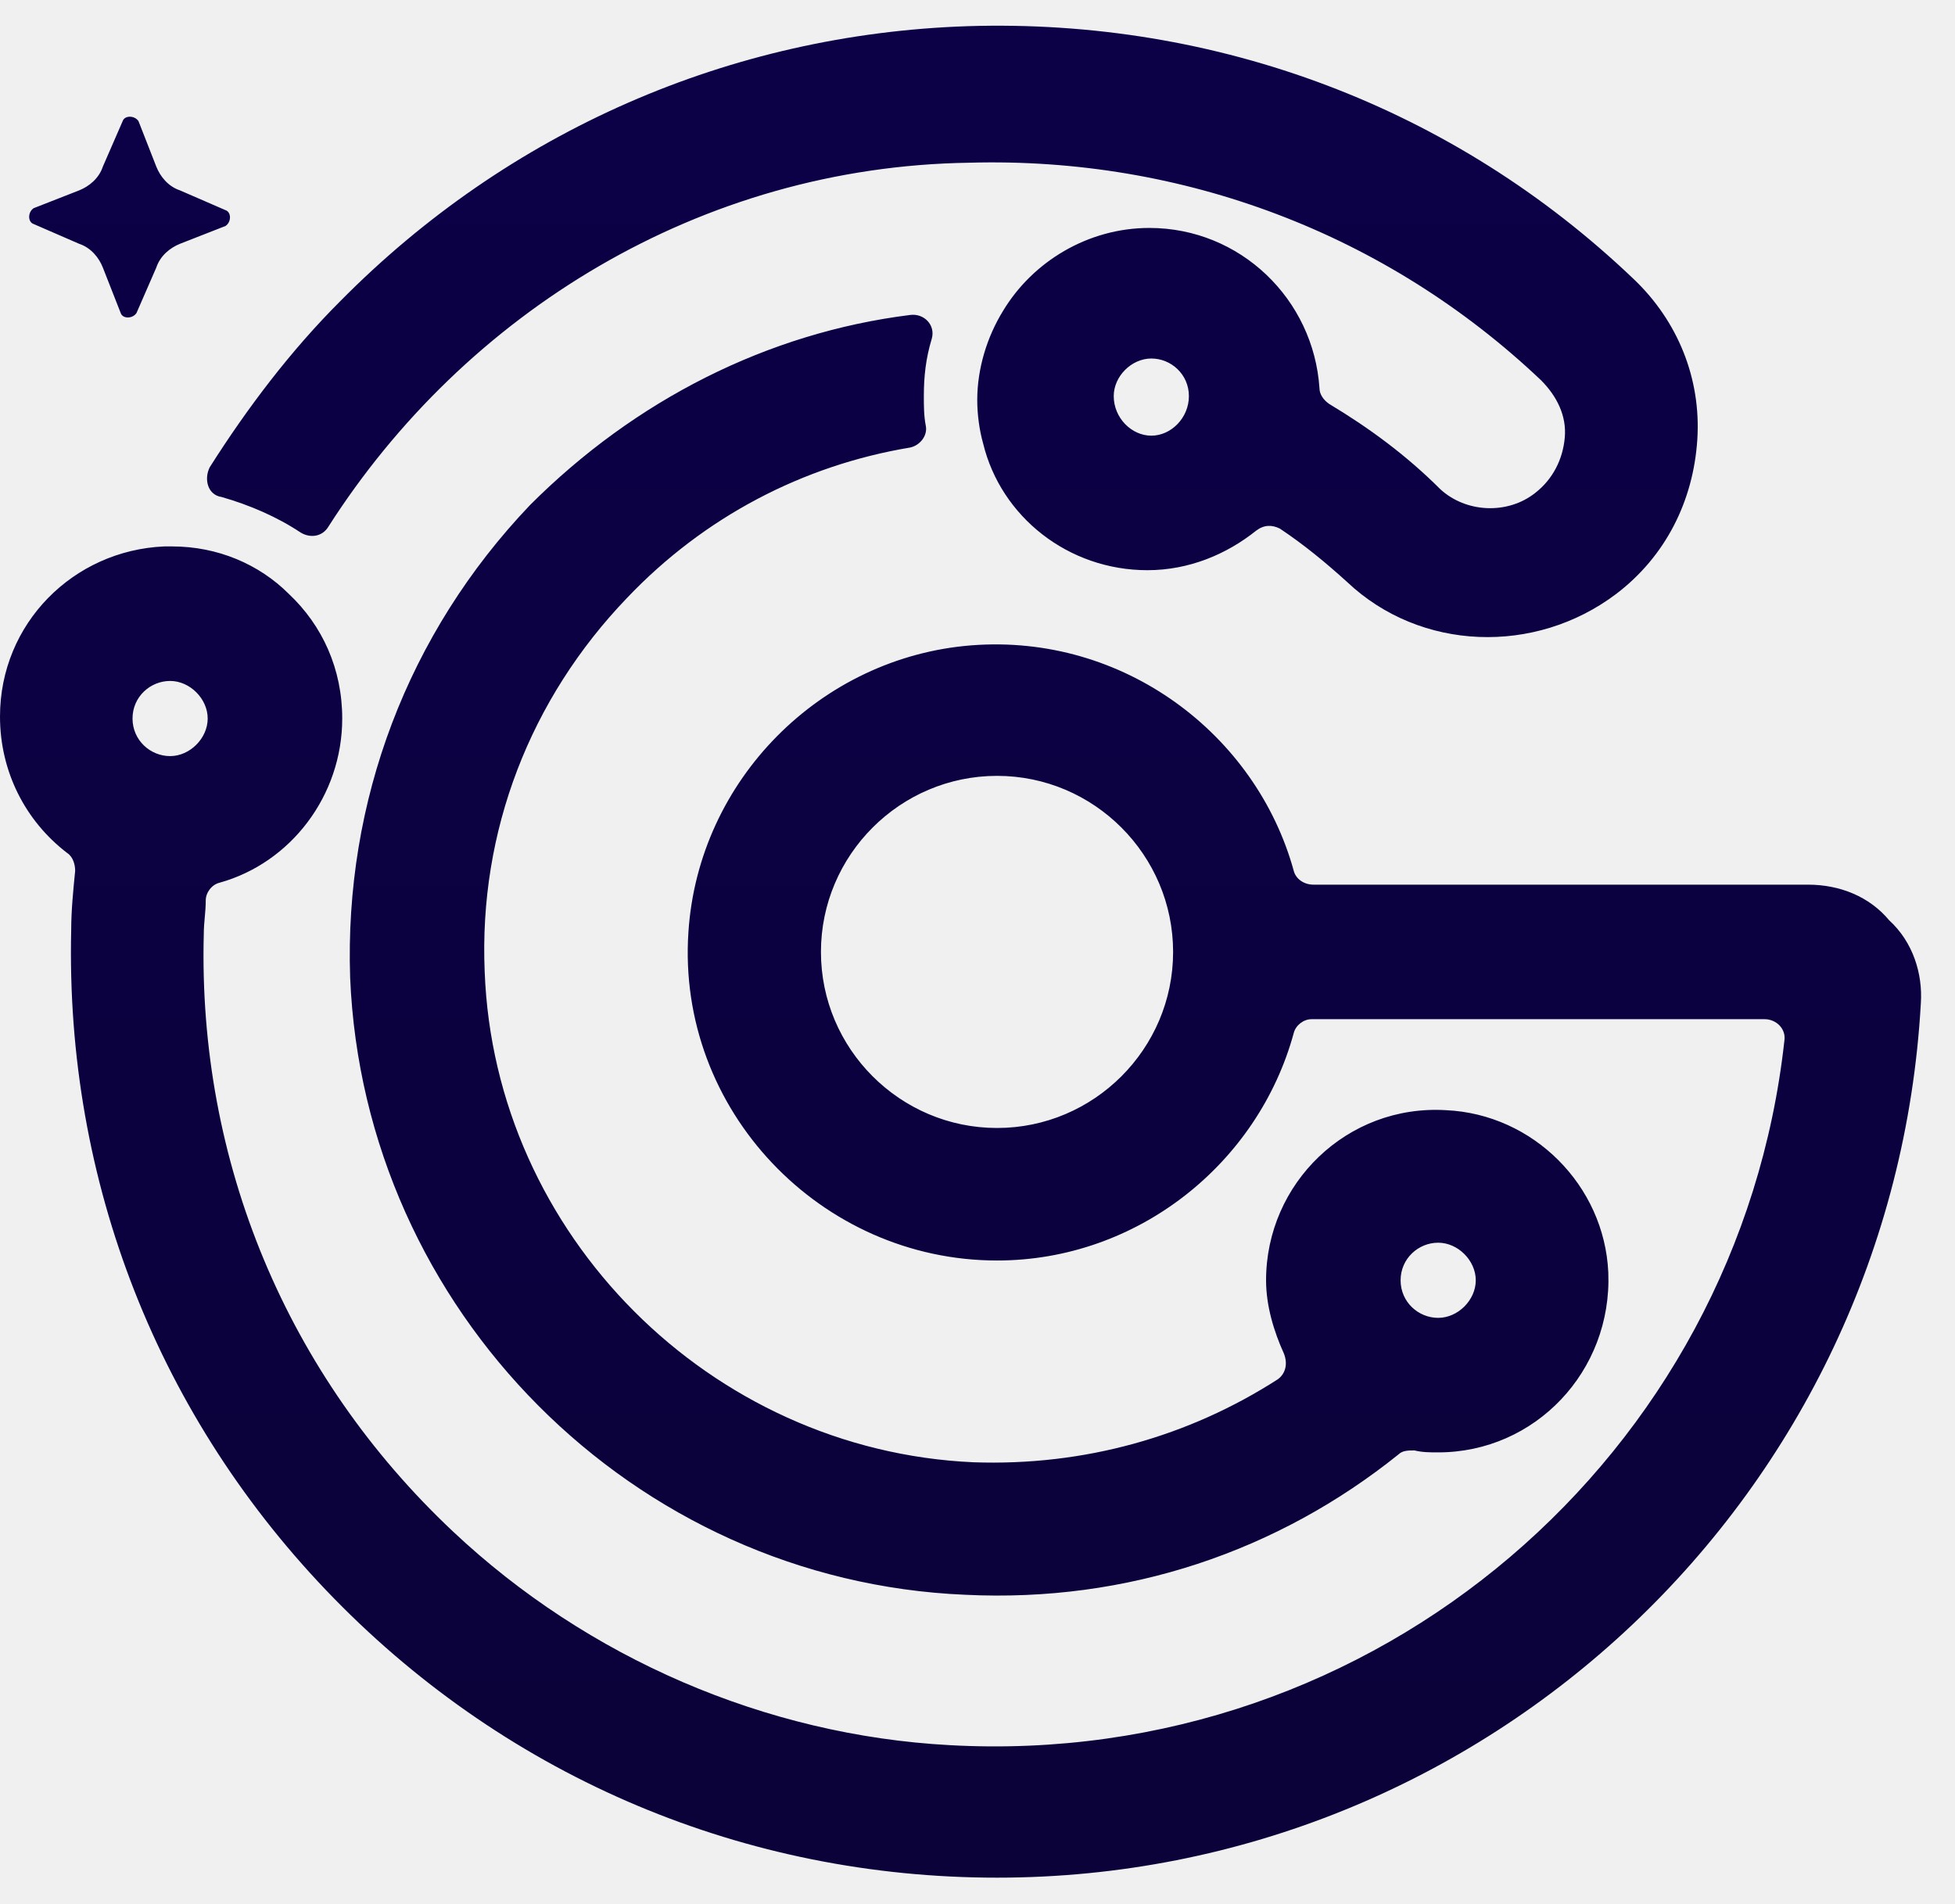
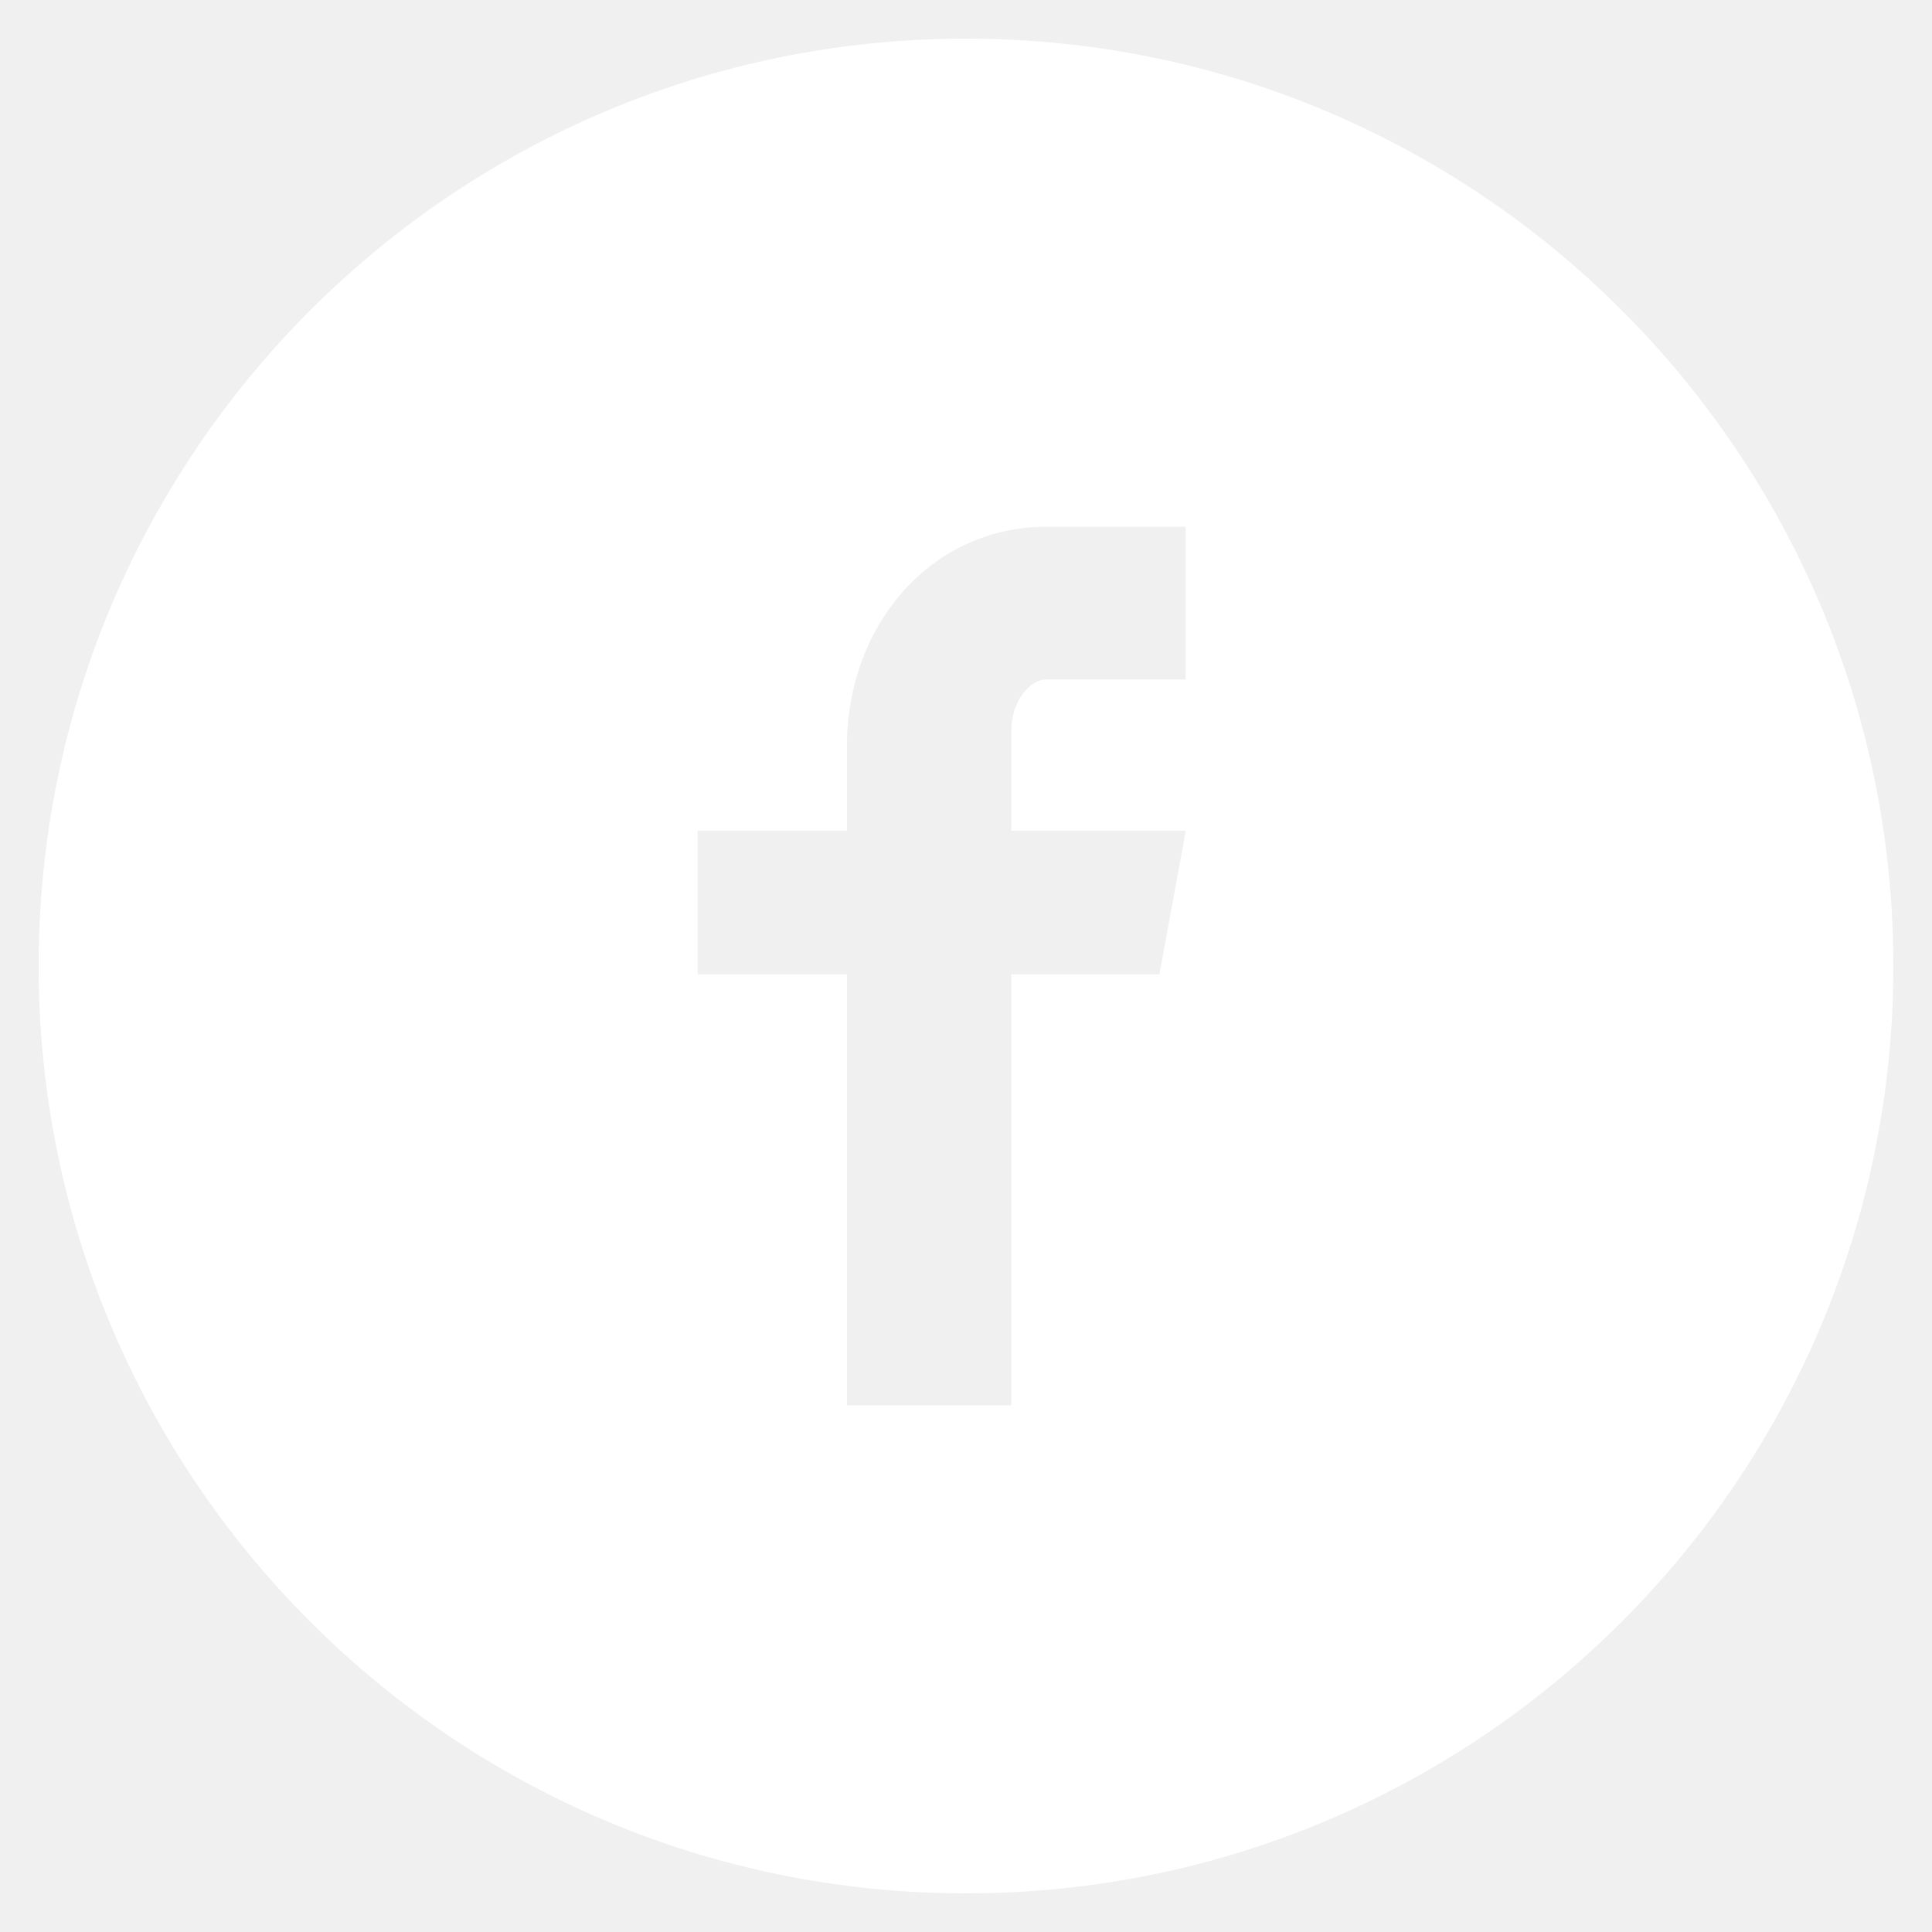
- <svg xmlns="http://www.w3.org/2000/svg" width="38" height="37" viewBox="0 0 38 37" fill="none">
-   <path d="M2.346 6.085L1.999 5.201C1.923 5.008 1.769 4.816 1.538 4.739L0.654 4.355C0.538 4.316 0.538 4.124 0.654 4.047L1.538 3.701C1.73 3.624 1.923 3.47 1.999 3.239L2.384 2.355C2.422 2.24 2.615 2.24 2.692 2.355L3.038 3.239C3.115 3.432 3.268 3.624 3.499 3.701L4.383 4.085C4.499 4.124 4.499 4.316 4.383 4.393L3.499 4.739C3.307 4.816 3.115 4.97 3.038 5.201L2.653 6.085C2.576 6.2 2.384 6.2 2.346 6.085ZM37.336 19.505C36.798 29.04 28.916 36.5 19.38 36.5C14.496 36.5 9.92 34.577 6.498 31.078C3.076 27.579 1.269 22.965 1.384 18.082C1.384 17.697 1.423 17.313 1.461 16.928C1.461 16.813 1.423 16.659 1.307 16.582C0.5 15.967 0 15.006 0 13.929C0 12.122 1.423 10.699 3.191 10.622C3.23 10.622 3.268 10.622 3.345 10.622C4.23 10.622 5.037 10.968 5.614 11.545C6.268 12.16 6.652 13.006 6.652 13.967C6.652 15.467 5.652 16.774 4.268 17.159C4.114 17.197 3.999 17.351 3.999 17.505C3.999 17.736 3.961 17.928 3.961 18.159C3.845 22.581 5.575 26.733 8.805 29.771C11.42 32.232 14.881 33.731 18.457 33.924C26.762 34.385 33.799 28.271 34.683 20.235C34.722 20.004 34.529 19.812 34.299 19.812H25.493C25.34 19.812 25.186 19.927 25.147 20.081C24.455 22.619 22.11 24.503 19.38 24.503C15.957 24.503 13.15 21.581 13.381 18.12C13.573 15.159 15.957 12.775 18.88 12.545C21.84 12.314 24.417 14.275 25.147 16.928C25.186 17.082 25.34 17.197 25.532 17.197H35.145C35.76 17.197 36.337 17.428 36.721 17.89C37.183 18.312 37.375 18.928 37.336 19.505ZM22.802 18.505C22.802 16.621 21.264 15.082 19.38 15.082C17.495 15.082 15.957 16.621 15.957 18.505C15.957 20.389 17.495 21.927 19.38 21.927C21.264 21.927 22.802 20.389 22.802 18.505ZM2.576 13.967C2.576 14.39 2.922 14.698 3.307 14.698C3.691 14.698 4.037 14.352 4.037 13.967C4.037 13.583 3.691 13.237 3.307 13.237C2.922 13.237 2.576 13.544 2.576 13.967ZM6.383 10.238C6.268 10.43 6.037 10.468 5.845 10.353C5.383 10.045 4.845 9.815 4.307 9.661C4.037 9.622 3.961 9.315 4.076 9.084C4.806 7.931 5.652 6.815 6.614 5.854C9.882 2.547 14.189 0.663 18.803 0.509C23.648 0.356 28.262 2.086 31.761 5.431C32.607 6.239 33.068 7.354 32.991 8.546C32.914 9.738 32.376 10.814 31.415 11.545C29.838 12.737 27.608 12.66 26.185 11.314C25.762 10.93 25.34 10.584 24.878 10.276C24.724 10.199 24.57 10.199 24.417 10.315C23.84 10.776 23.109 11.084 22.302 11.084C20.764 11.084 19.456 10.045 19.11 8.623C19.034 8.354 18.995 8.046 18.995 7.777C18.995 7.162 19.187 6.546 19.495 6.046C20.072 5.085 21.148 4.431 22.34 4.431C24.109 4.431 25.532 5.816 25.647 7.546C25.647 7.661 25.724 7.777 25.839 7.854C26.608 8.315 27.339 8.853 27.993 9.507C28.492 9.969 29.3 10.007 29.838 9.584C30.184 9.315 30.377 8.93 30.415 8.507C30.454 8.084 30.261 7.7 29.954 7.392C26.954 4.547 22.994 3.047 18.841 3.163C13.612 3.239 9.036 6.085 6.383 10.238ZM23.109 7.7C23.109 7.277 22.763 6.969 22.379 6.969C21.994 6.969 21.648 7.315 21.648 7.7C21.648 8.123 21.994 8.469 22.379 8.469C22.763 8.469 23.109 8.123 23.109 7.7ZM17.688 6.123C17.957 6.085 18.188 6.316 18.111 6.585C17.995 6.969 17.957 7.315 17.957 7.7C17.957 7.892 17.957 8.084 17.995 8.277C18.034 8.469 17.88 8.661 17.688 8.7C15.611 9.046 13.689 10.045 12.189 11.622C10.305 13.583 9.305 16.159 9.421 18.889C9.613 24.003 13.804 28.195 18.918 28.425C21.071 28.502 23.109 27.925 24.84 26.81C24.994 26.695 25.032 26.503 24.955 26.31C24.763 25.887 24.609 25.387 24.609 24.888C24.609 23.003 26.185 21.465 28.108 21.581C29.8 21.658 31.184 23.042 31.261 24.734C31.338 26.656 29.838 28.233 27.954 28.233C27.8 28.233 27.647 28.233 27.493 28.195C27.377 28.195 27.262 28.195 27.185 28.271C24.84 30.155 21.917 31.155 18.764 31.001C12.305 30.732 7.075 25.464 6.806 19.005C6.691 15.582 7.921 12.314 10.305 9.815C12.343 7.777 14.919 6.469 17.688 6.123ZM27.224 24.888C27.224 25.311 27.57 25.618 27.954 25.618C28.339 25.618 28.685 25.272 28.685 24.888C28.685 24.503 28.339 24.157 27.954 24.157C27.57 24.157 27.224 24.465 27.224 24.888Z" fill="url(#paint0_linear_1_2285)" />
-   <defs>
-     <linearGradient id="paint0_linear_1_2285" x1="18.671" y1="0.5" x2="18.671" y2="36.5" gradientUnits="userSpaceOnUse">
-       <stop stop-color="#0C0047" />
-       <stop offset="1" stop-color="#0B0239" />
-     </linearGradient>
-   </defs>
+ <svg xmlns="http://www.w3.org/2000/svg" width="30" height="30" viewBox="0 0 30 30" fill="none">
+   <path d="M15 0.6C7.047 0.6 0.6 7.047 0.6 15C0.6 22.953 7.047 29.4 15 29.4C22.953 29.4 29.4 22.953 29.4 15C29.4 7.047 22.953 0.6 15 0.6ZM18.411 10.551H16.247C15.99 10.551 15.705 10.889 15.705 11.337V12.9H18.413L18.003 15.129H15.705V21.821H13.151V15.129H10.833V12.9H13.151V11.589C13.151 9.708 14.456 8.18 16.247 8.18H18.411V10.551V10.551Z" fill="white" />
</svg>
